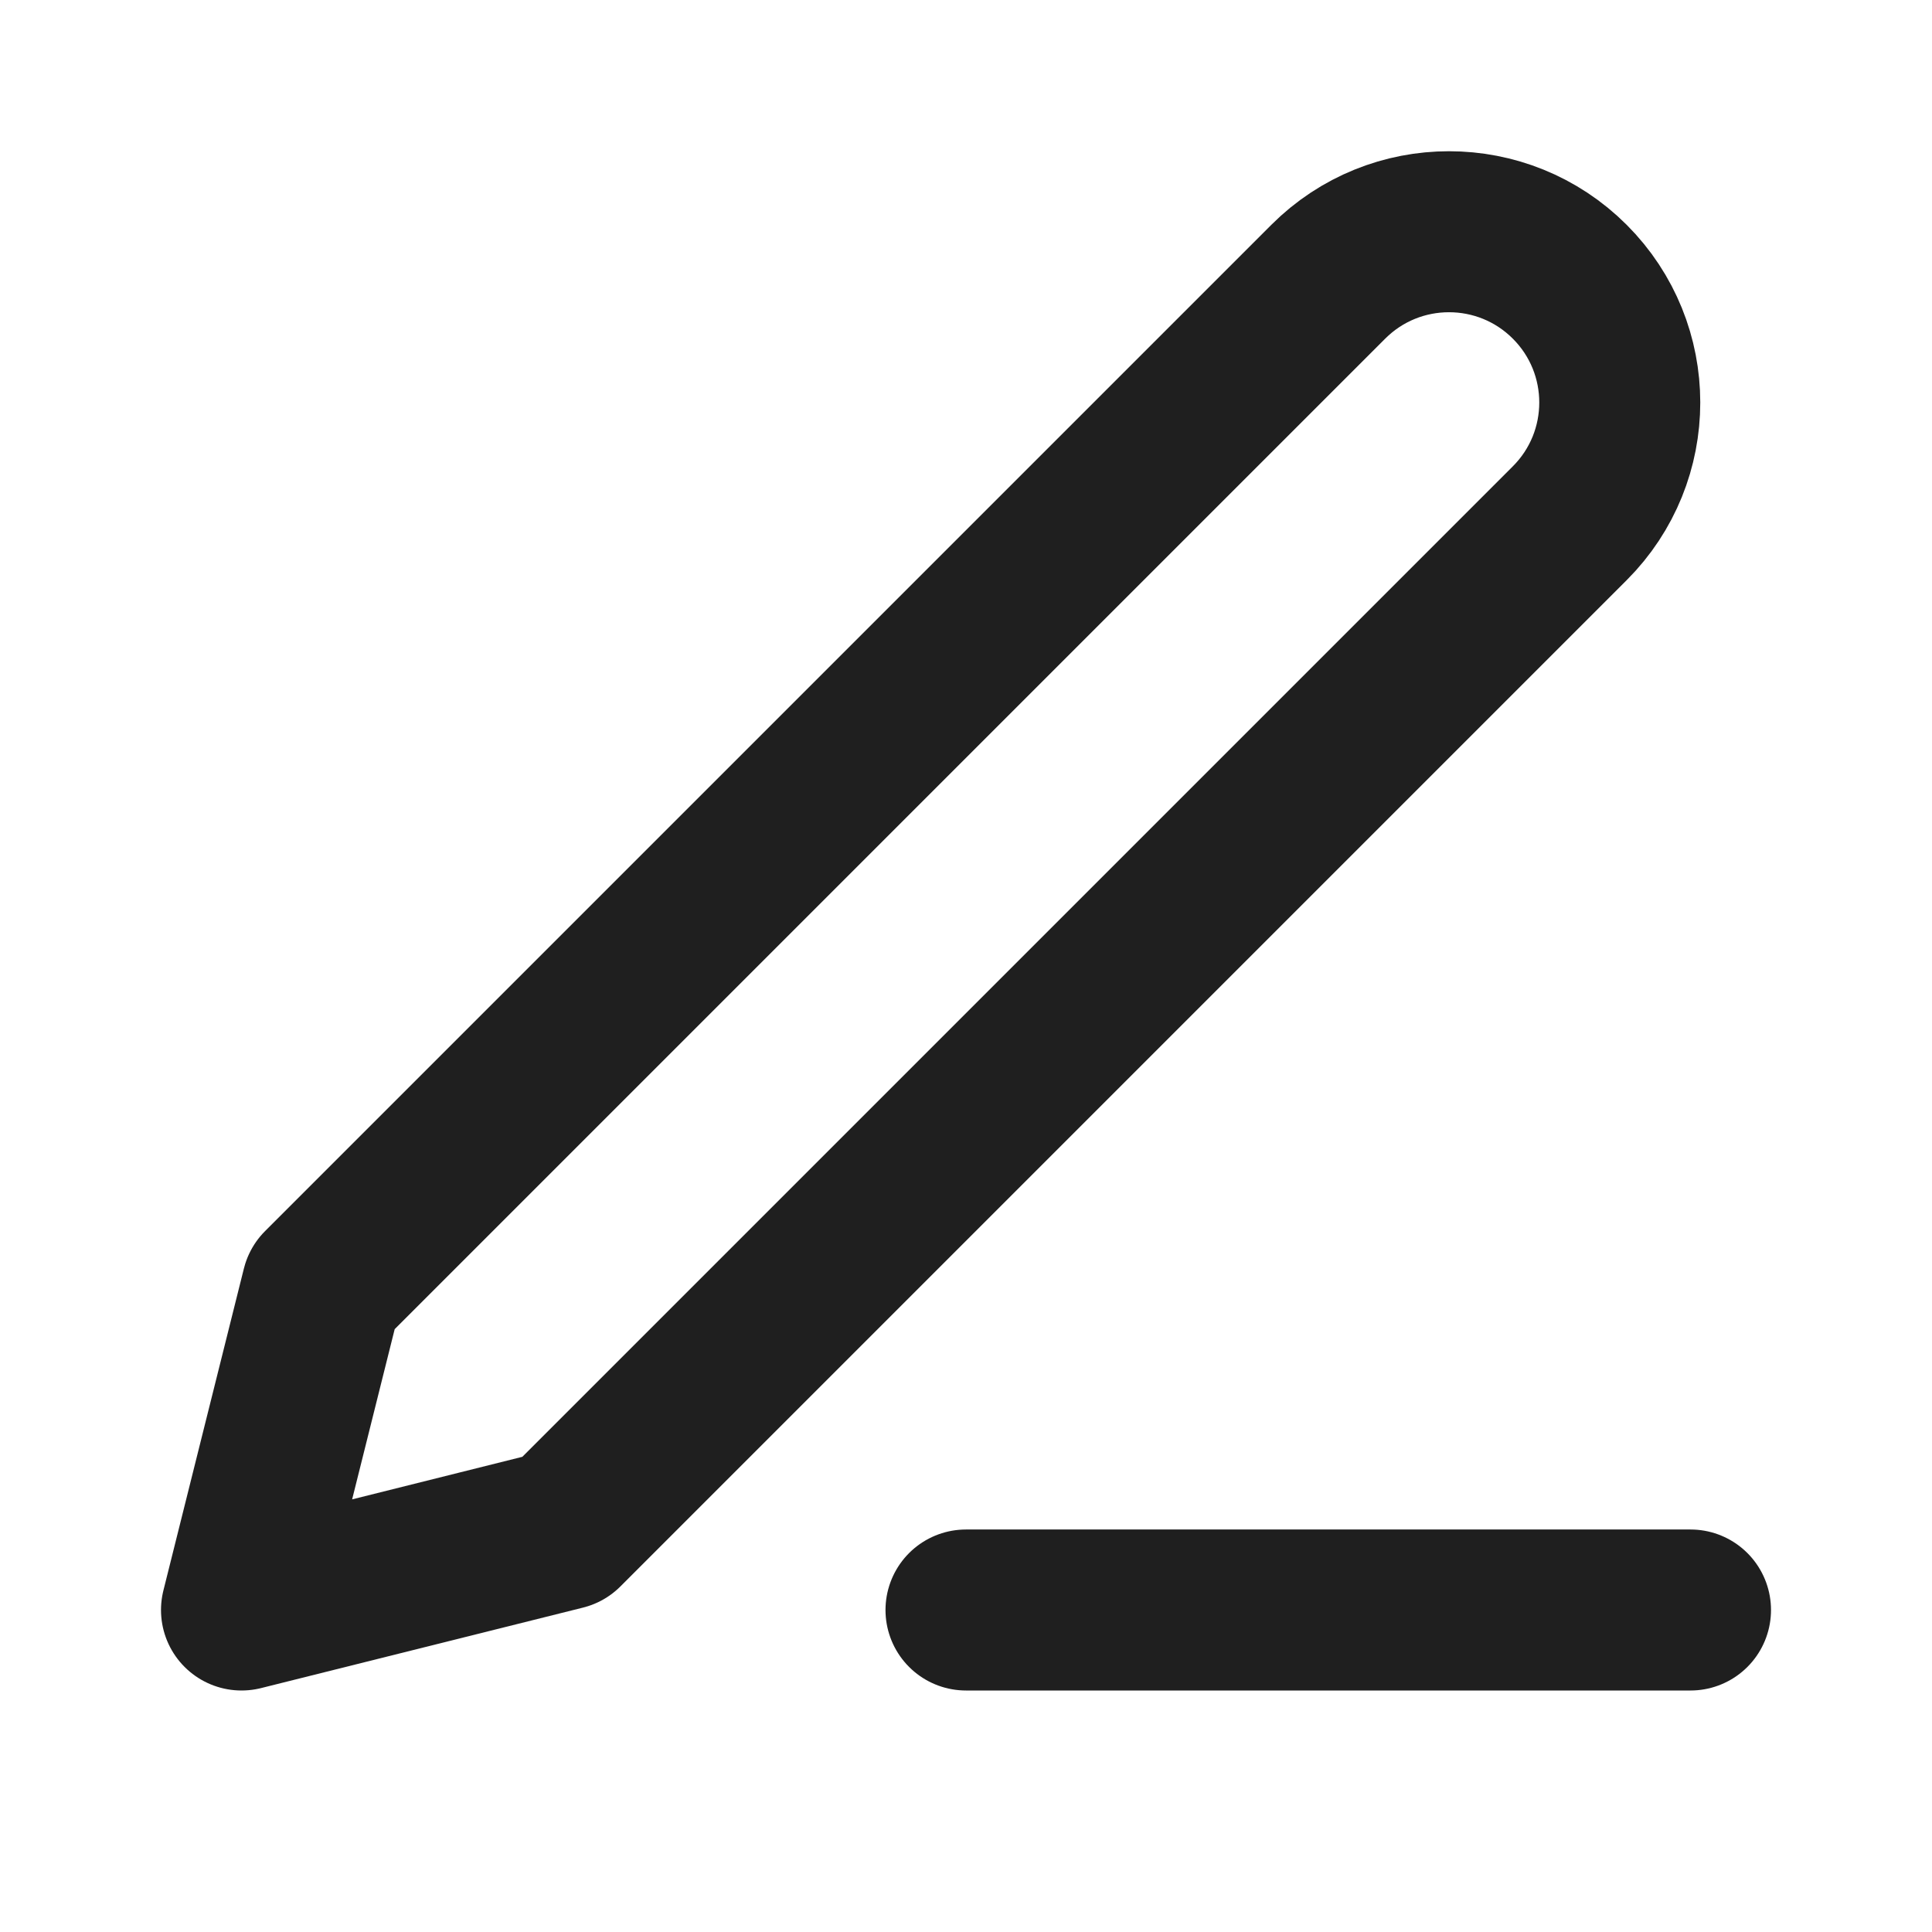
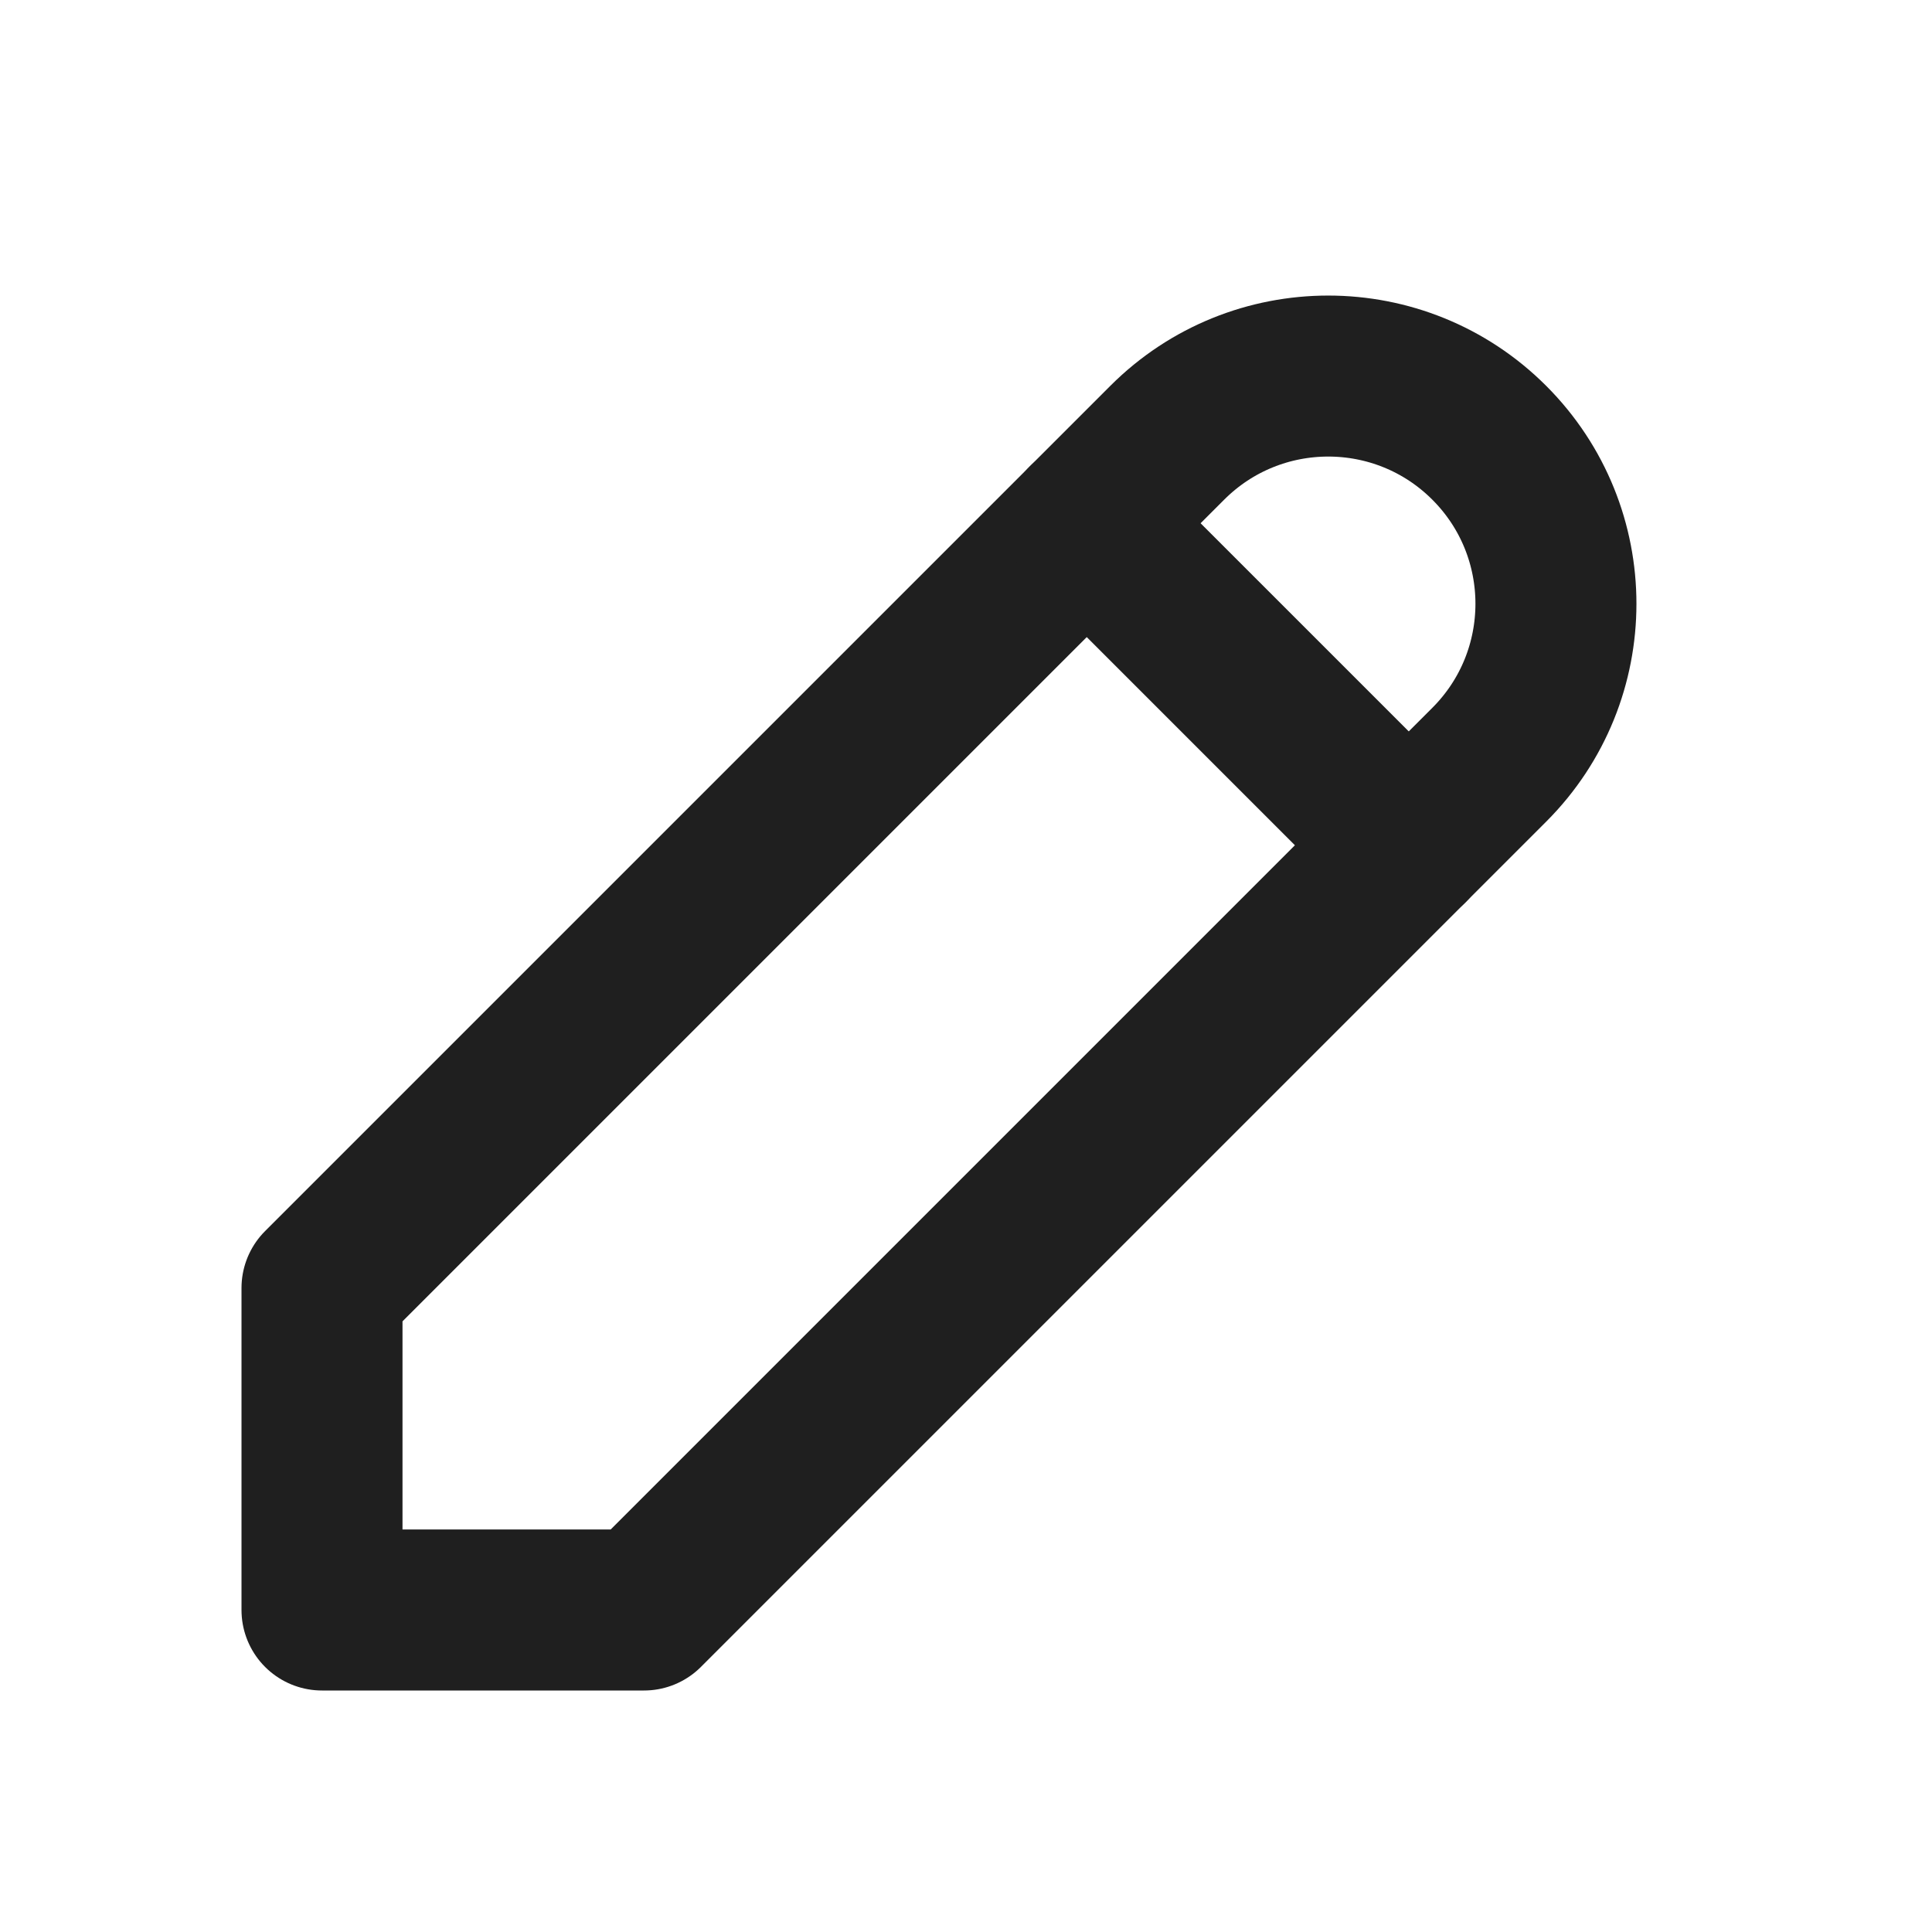
- <svg xmlns="http://www.w3.org/2000/svg" viewBox="0 0 24 24" fill="none" stroke="#1F1F1F" stroke-width="2" stroke-linecap="round" stroke-linejoin="round">
-   <path d="M12 20h9" />
-   <path d="M16.5 3.5a2.121 2.121 0 0 1 3 3L7 19l-4 1 1-4L16.5 3.5z" />
+ <svg xmlns="http://www.w3.org/2000/svg" width="24" height="24" viewBox="0 0 24 24" fill="none" stroke="#1F1F1F" stroke-width="2" stroke-linecap="round" stroke-linejoin="round">
+   <path stroke="none" d="M0 0h24v24H0z" fill="none" />
+   <path d="M4 20h4l10.5 -10.5a2.828 2.828 0 1 0 -4 -4l-10.5 10.5v4" />
+   <path d="M13.5 6.5l4 4" />
</svg>
